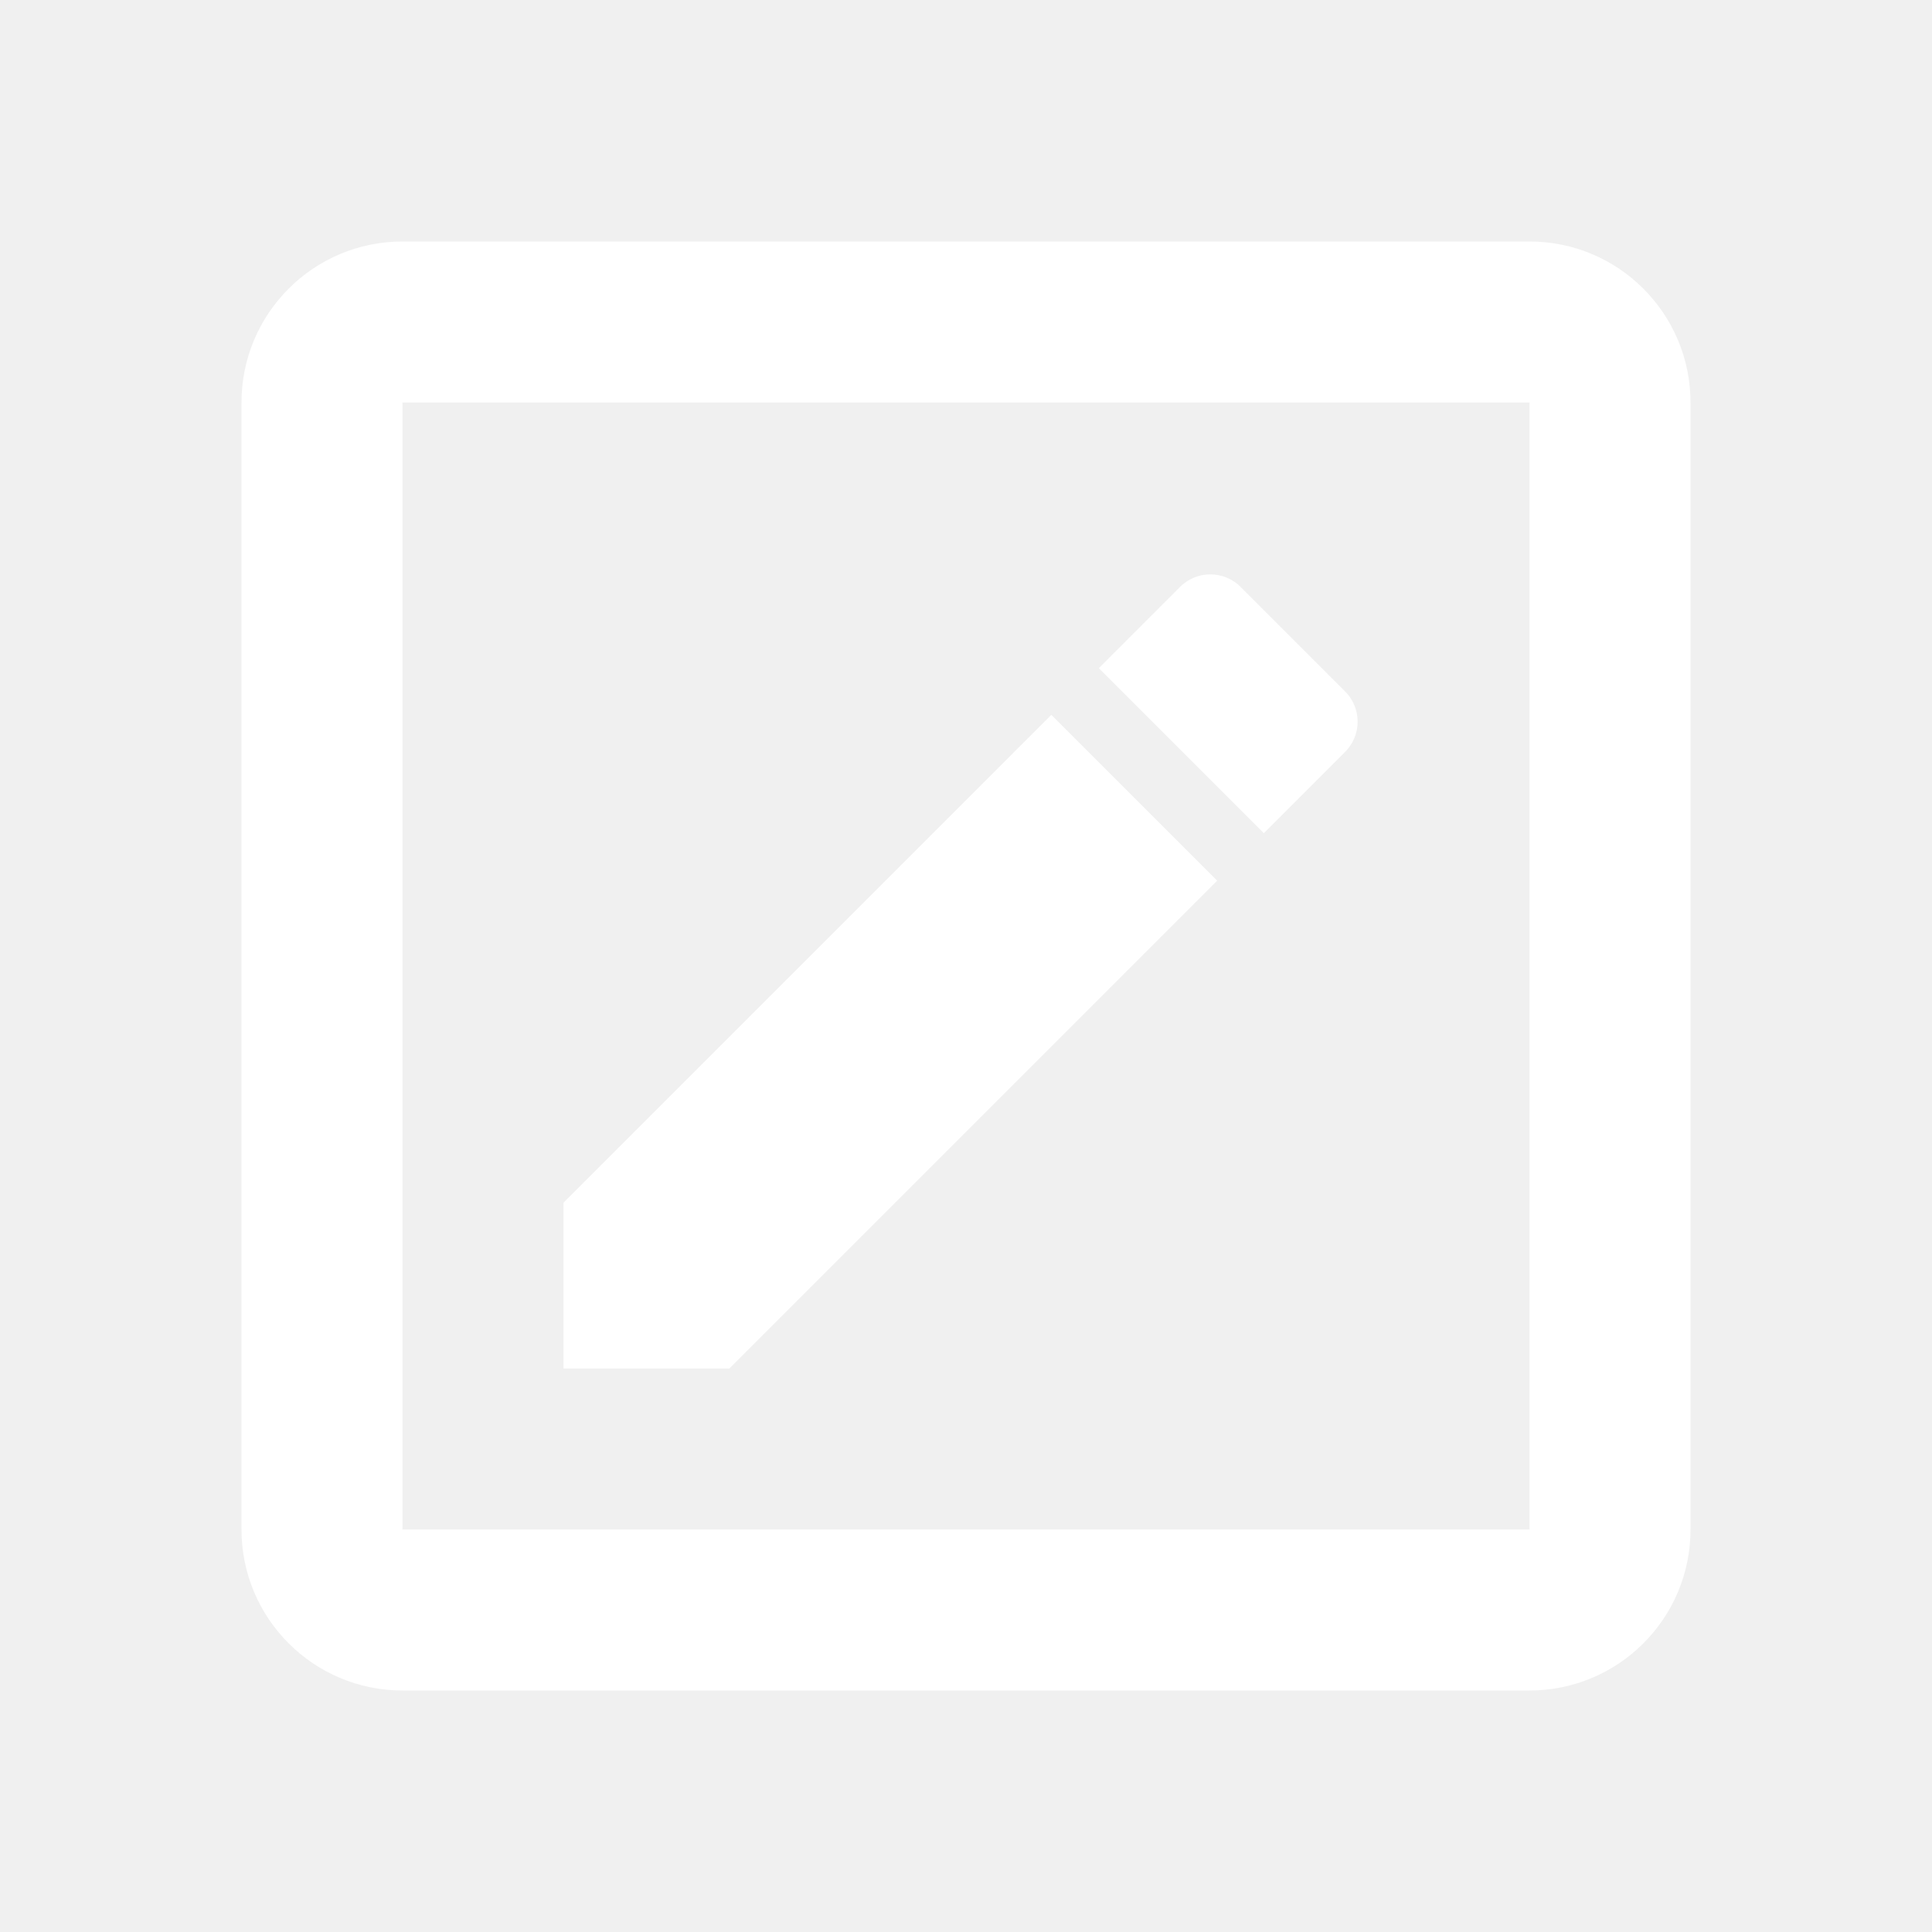
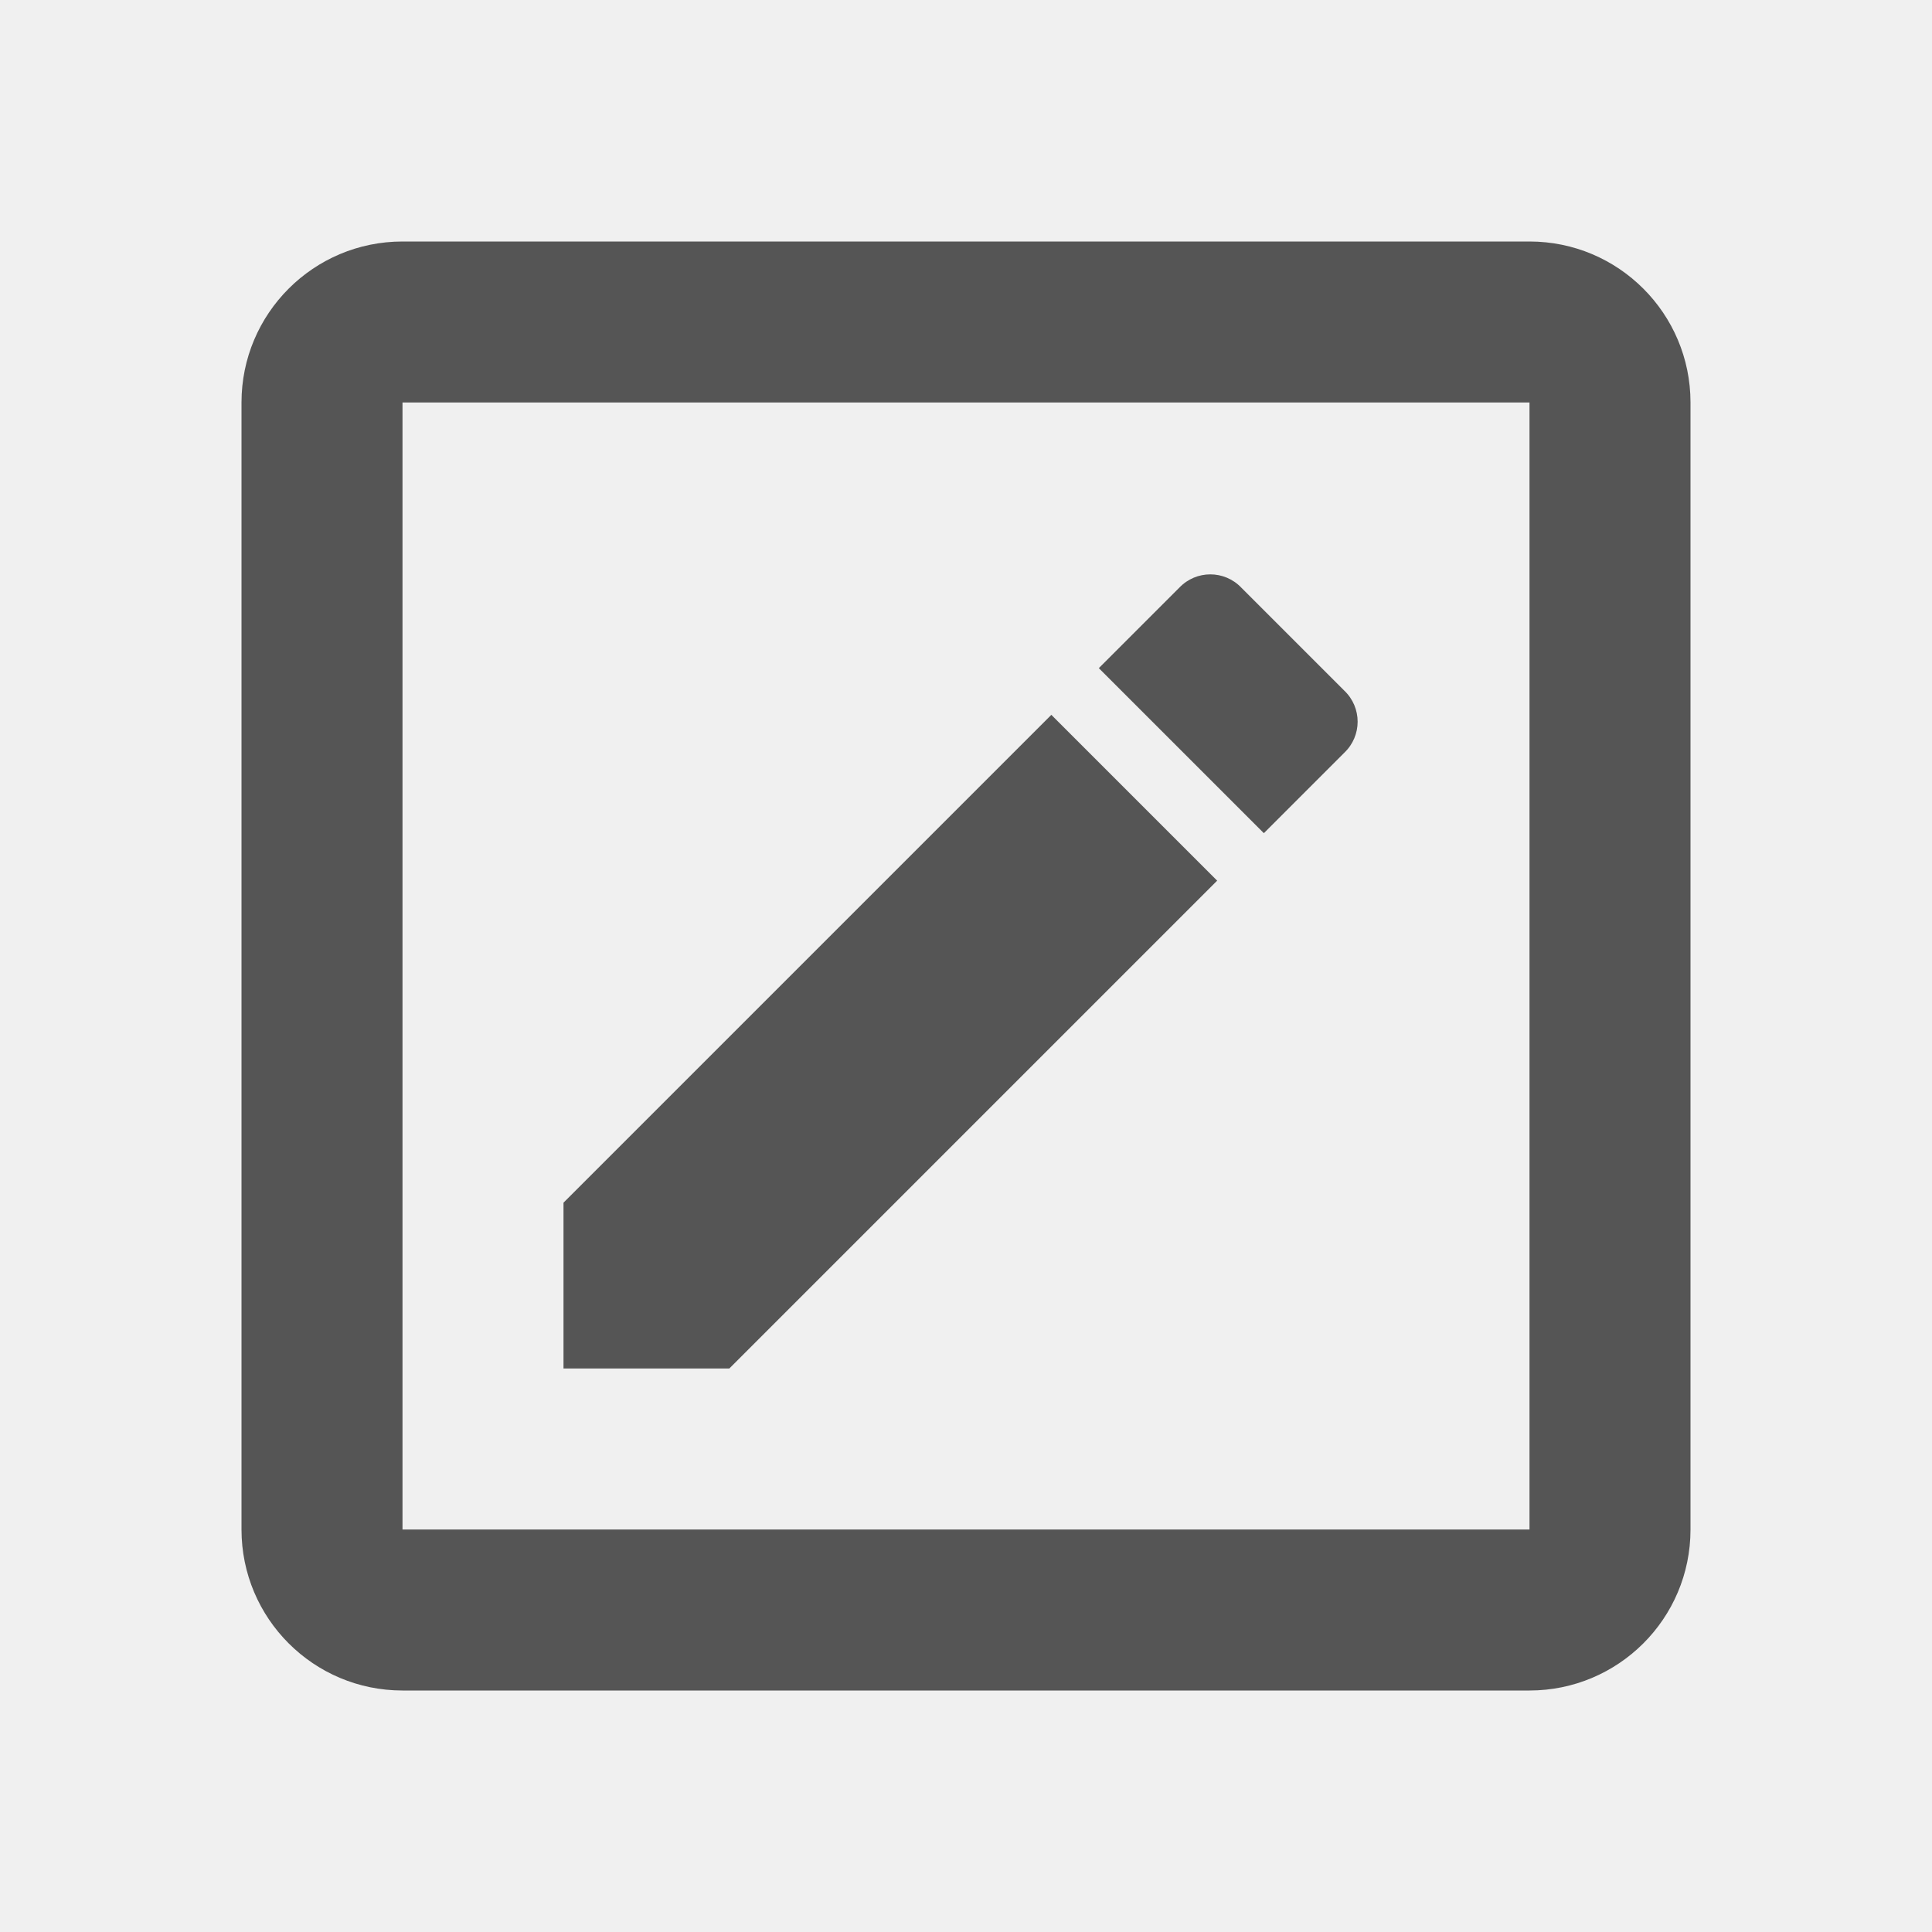
<svg xmlns="http://www.w3.org/2000/svg" version="1.1" width="24" height="24" viewBox="0 0 24 24">
-   <path fill="#fff" d="M19,19V5H5V19H19M19,3A2,2 0 0,1 21,5V19C21,20.11 20.1,21 19,21H5A2,2 0 0,1 3,19V5A2,2 0 0,1 5,3H19M16.7,9.35L15.7,10.35L13.65,8.3L14.65,7.3C14.86,7.08 15.21,7.08 15.42,7.3L16.7,8.58C16.92,8.79 16.92,9.14 16.7,9.35M7,14.94L13.06,8.88L15.12,10.94L9.06,17H7V14.94Z" />
+   <path fill="#555" d="M19,19V5H5V19H19M19,3A2,2 0 0,1 21,5V19C21,20.11 20.1,21 19,21H5A2,2 0 0,1 3,19V5A2,2 0 0,1 5,3H19M16.7,9.35L15.7,10.35L13.65,8.3L14.65,7.3C14.86,7.08 15.21,7.08 15.42,7.3L16.7,8.58C16.92,8.79 16.92,9.14 16.7,9.35M7,14.94L13.06,8.88L15.12,10.94L9.06,17H7V14.94Z" />
</svg>
